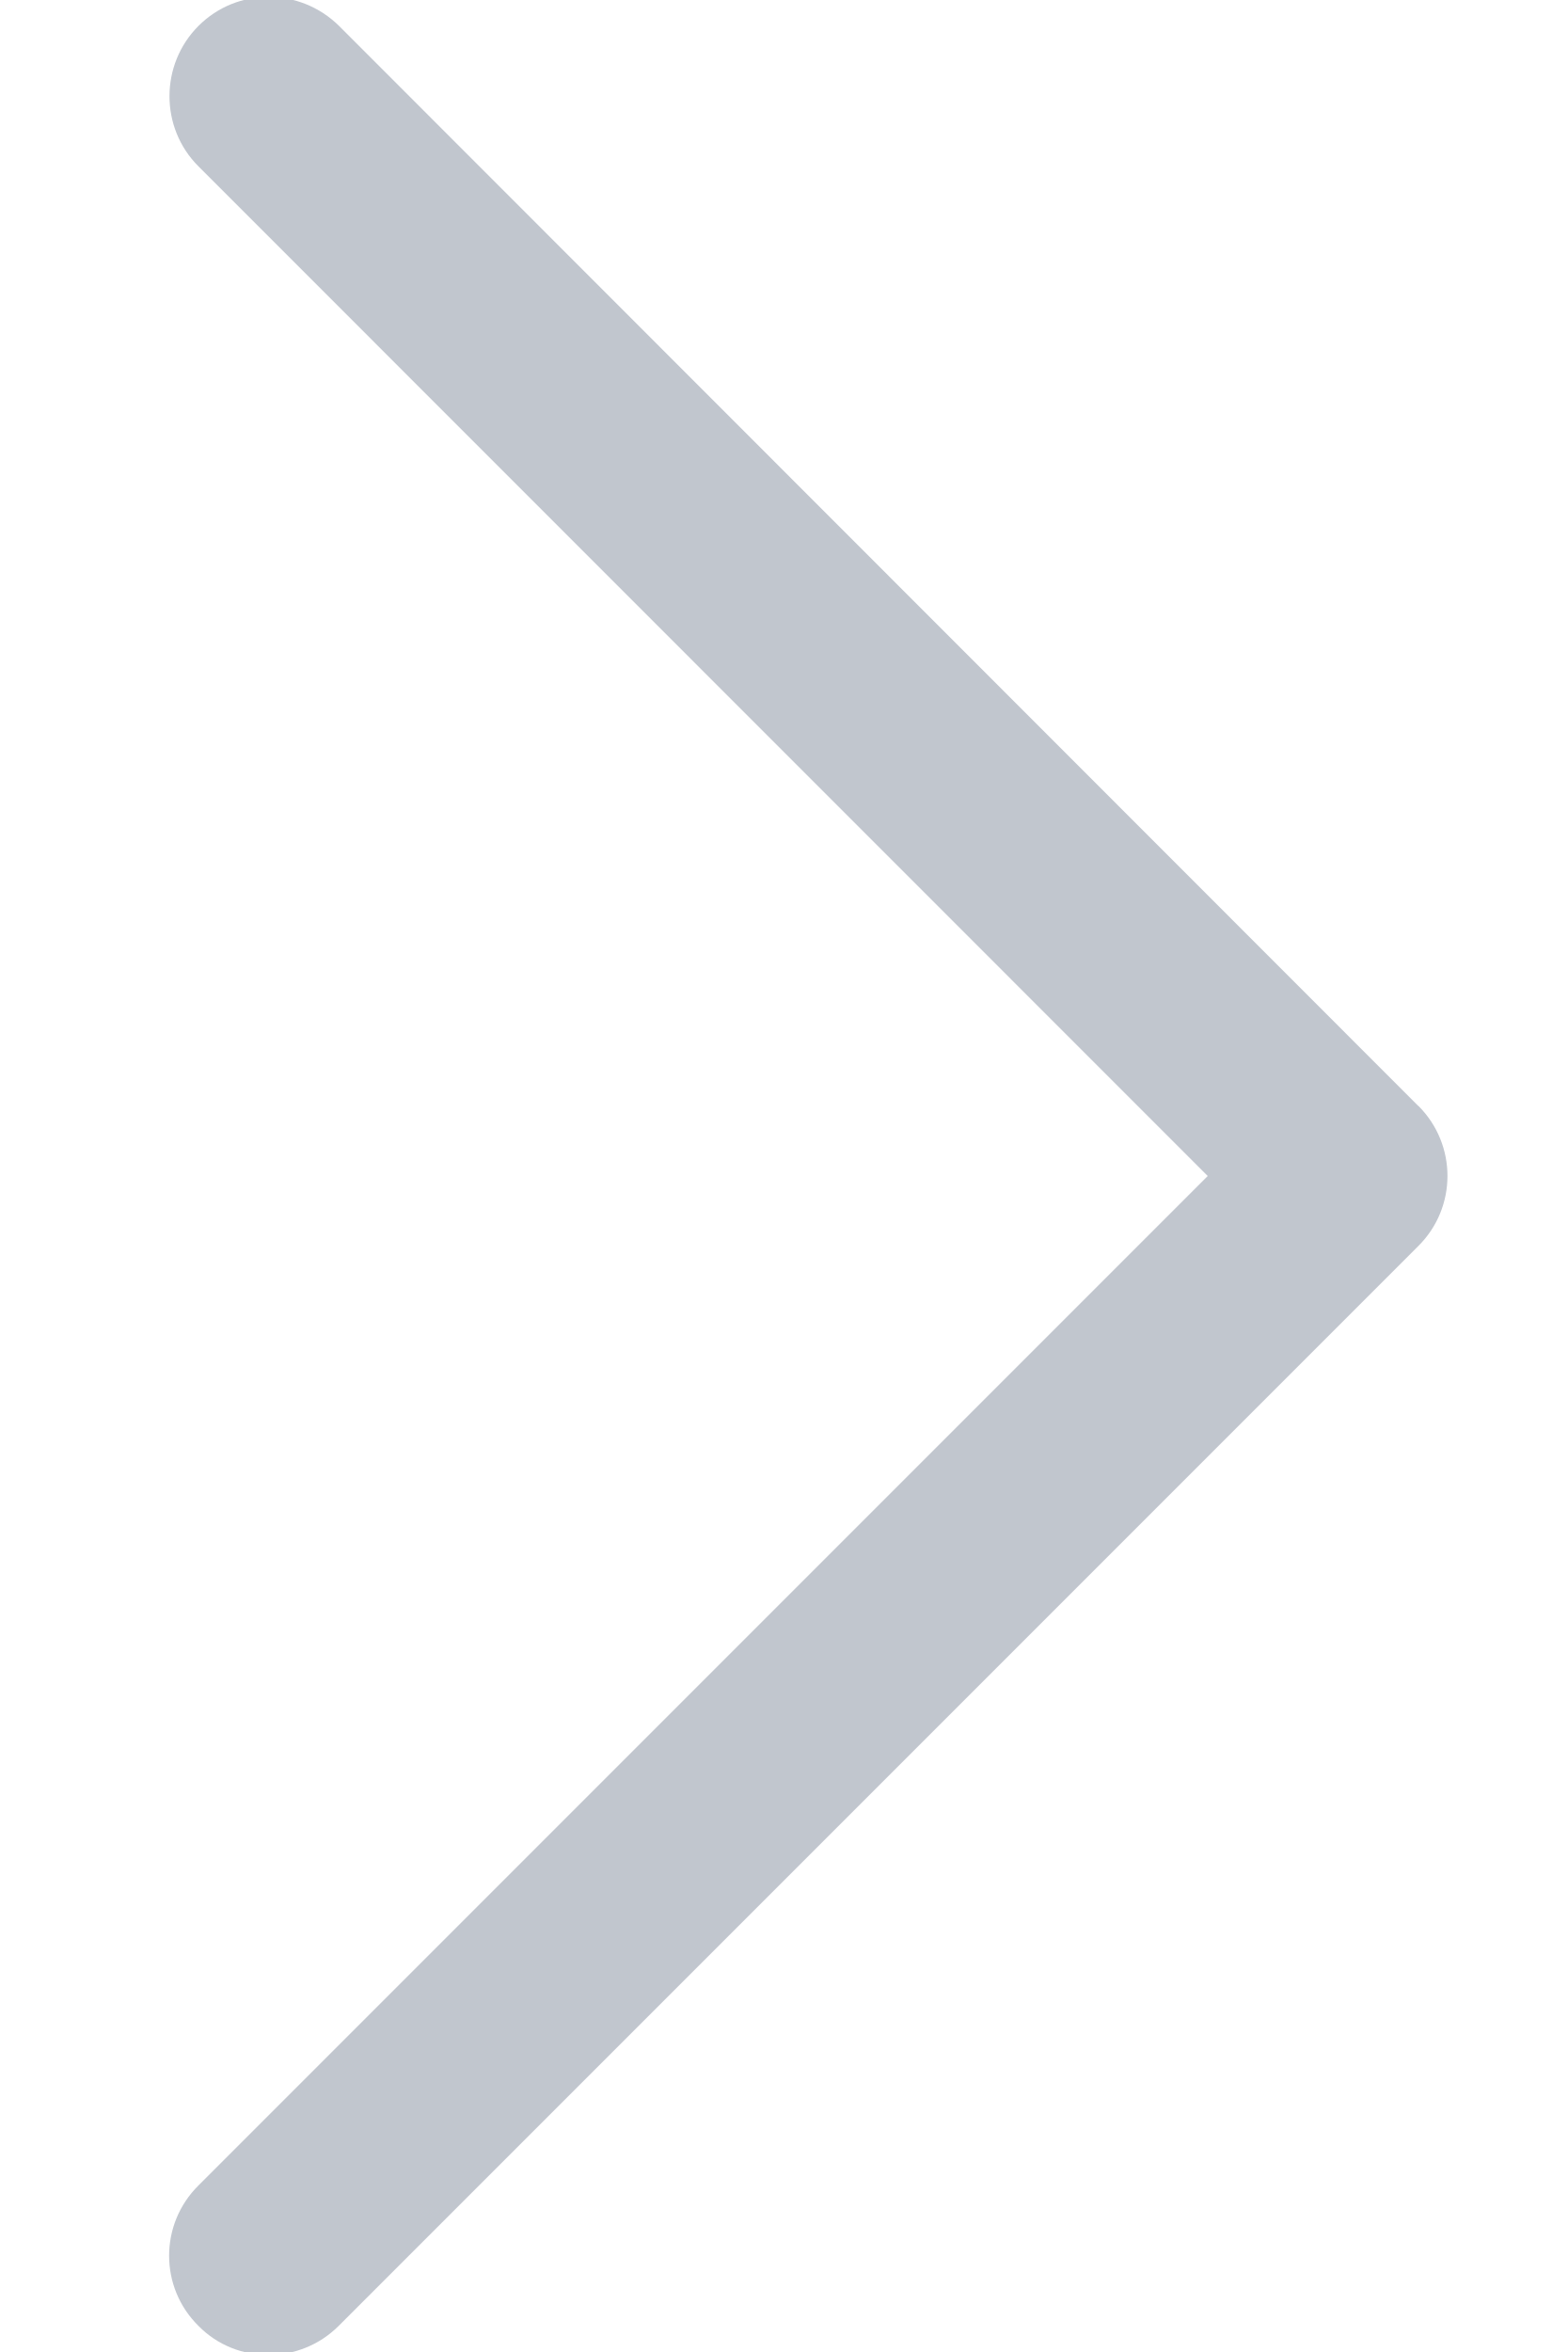
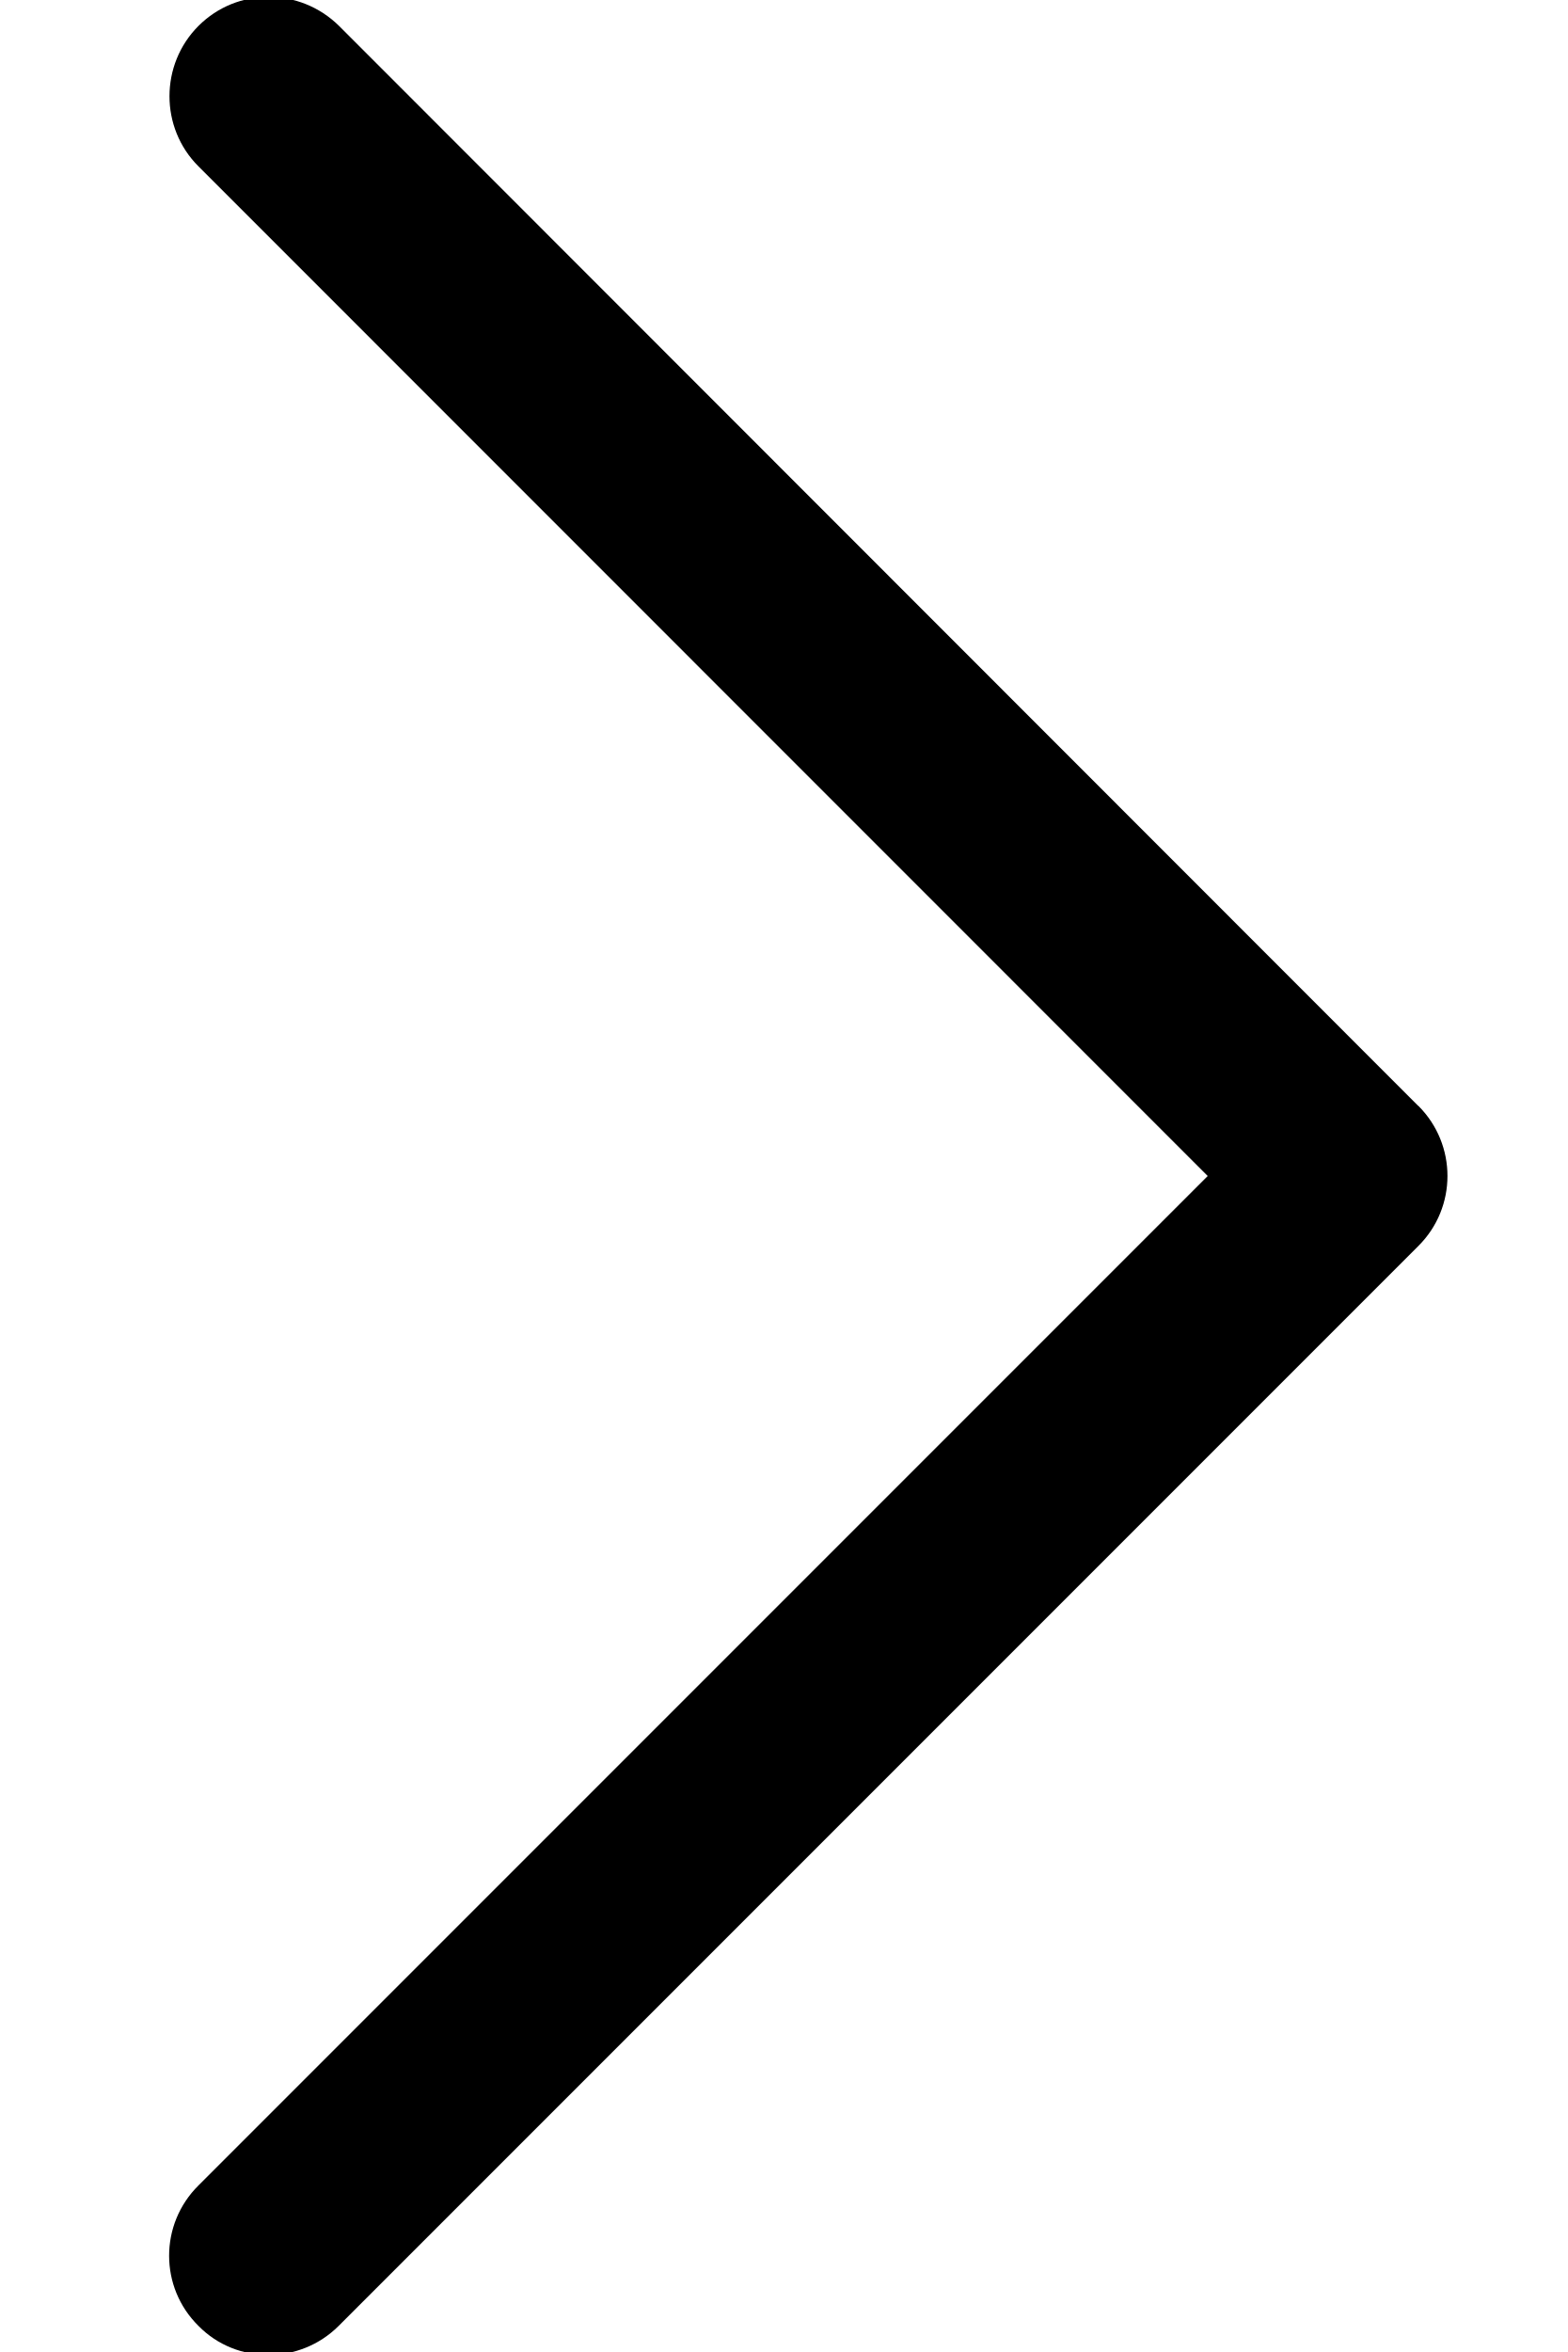
<svg xmlns="http://www.w3.org/2000/svg" width="8" height="12" viewBox="0 0 8 12">
-   <path fill="#C1C6CE" d="M7.237 5.642L1.73.132c-.2-.197-.52-.197-.717 0s-.198.52 0 .717L6.163 6l-5.15 5.15c-.2.198-.2.52 0 .717.098.1.228.148.357.148.13 0 .26-.05.358-.148l5.51-5.51c.198-.197.198-.517 0-.715z" />
+   <path fill="#000" d="M7.237 5.642L1.73.132c-.2-.197-.52-.197-.717 0s-.198.52 0 .717L6.163 6l-5.15 5.15c-.2.198-.2.52 0 .717.098.1.228.148.357.148.13 0 .26-.05.358-.148l5.51-5.51c.198-.197.198-.517 0-.715z" />
</svg>
